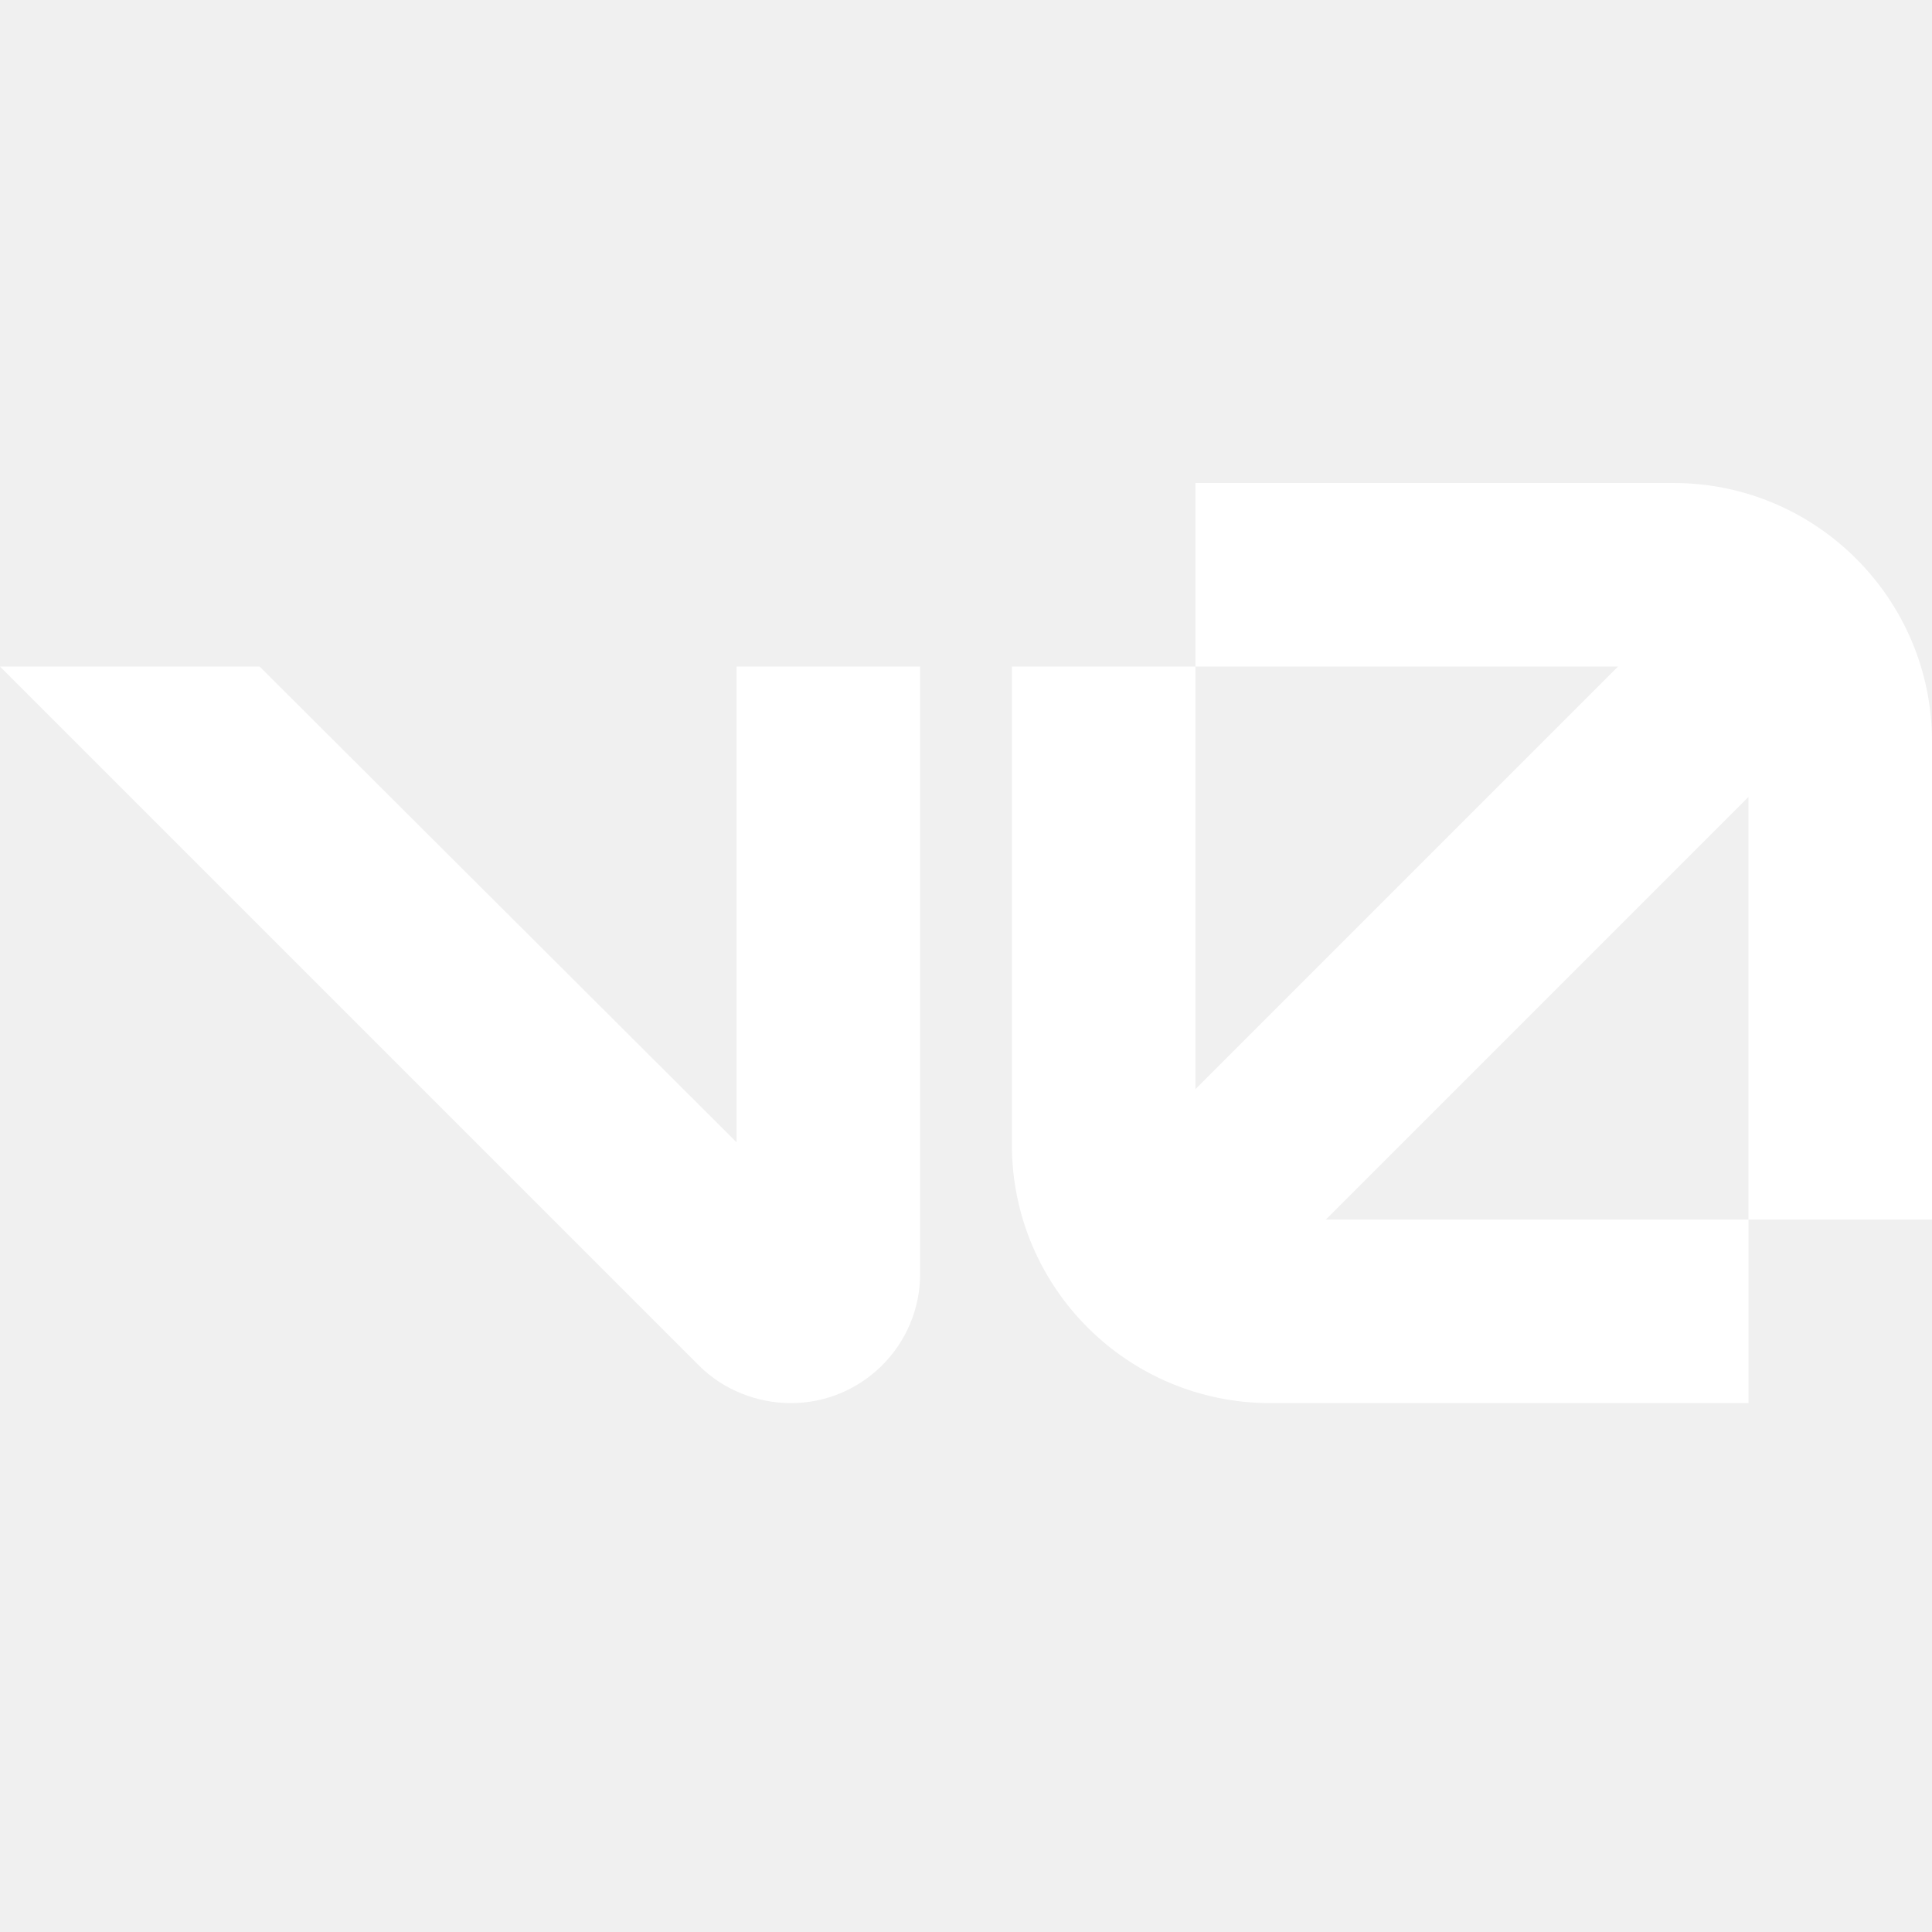
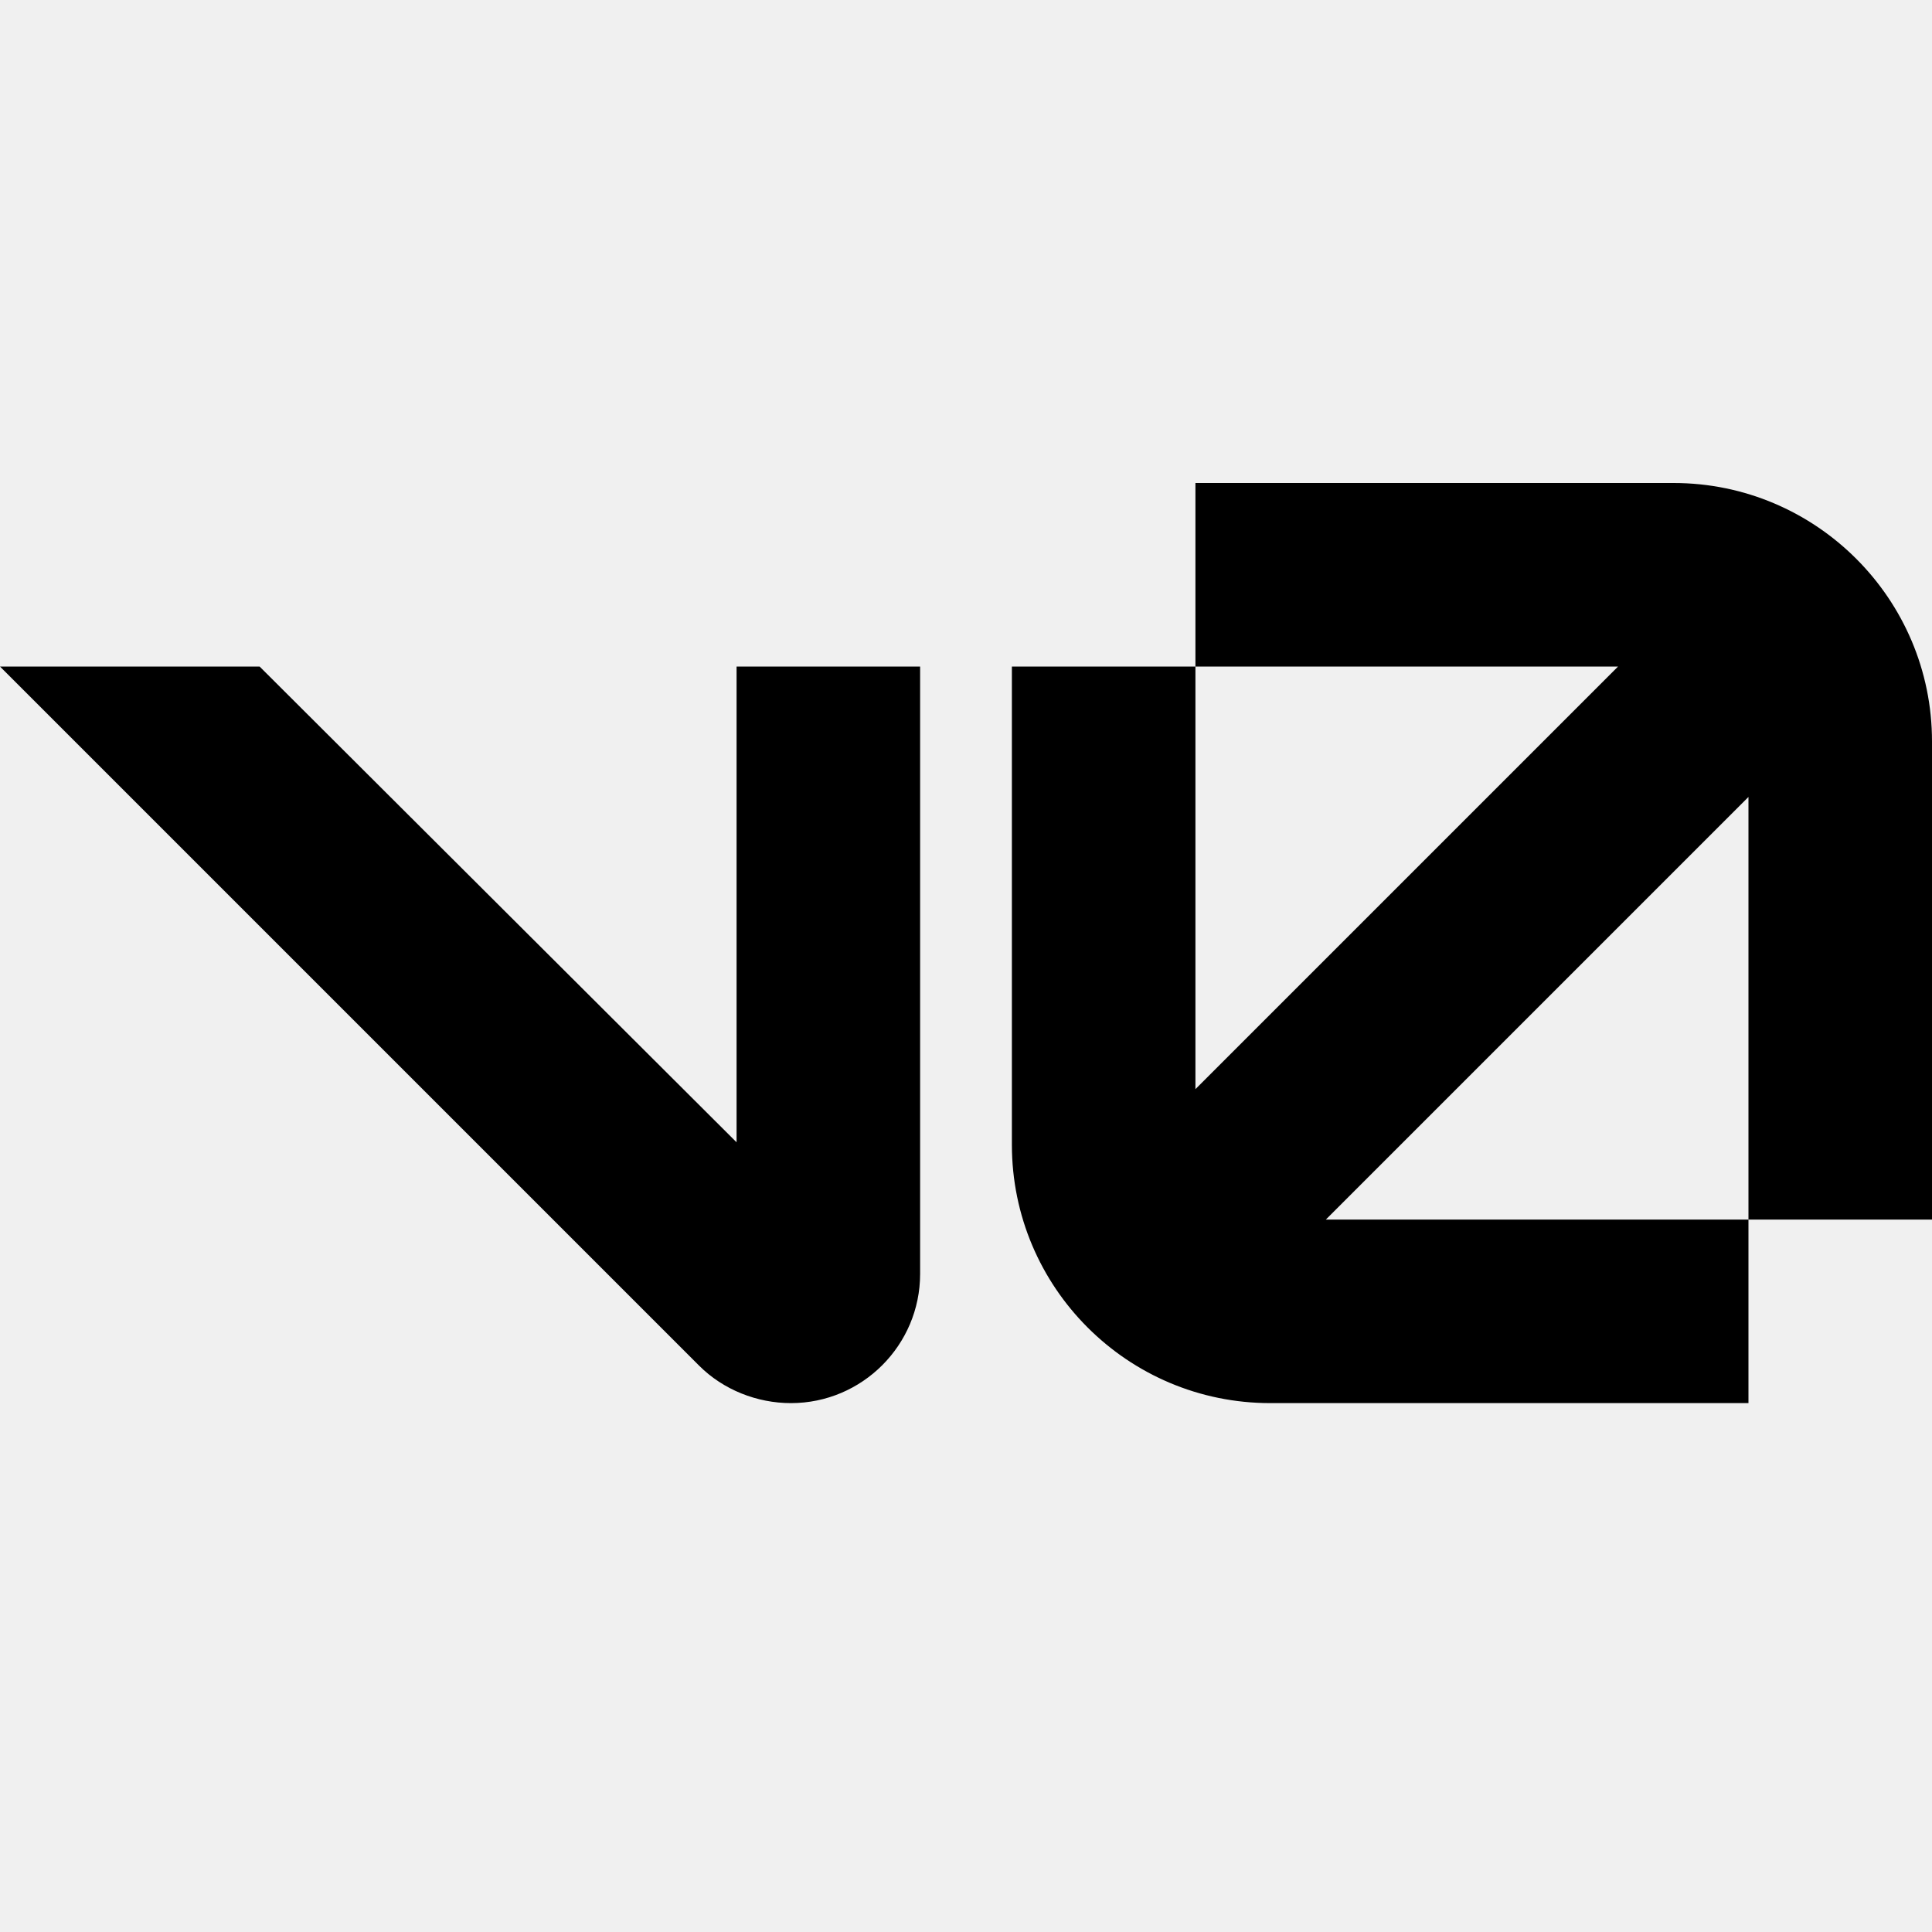
<svg xmlns="http://www.w3.org/2000/svg" width="16" height="16" fill="none" viewBox="0 0 16 16">
-   <path fill="white" d="M6.1 9.46V5.52h1.52v5.03c0 .59-.48 1.07-1.07 1.07-.28 0-.56-.11-.76-.31L0 5.52h2.15zM16 10.1h-1.52V6.6l-3.5 3.5h3.5v1.52h-3.96a2.14 2.14 0 0 1-2.14-2.14V5.52H9.9v3.5l3.5-3.5H9.9V4h3.96C15.04 4 16 4.96 16 6.14z" />
+   <path fill="#000000" d="M6.1 9.46V5.52h1.52v5.03c0 .59-.48 1.07-1.07 1.07-.28 0-.56-.11-.76-.31L0 5.52h2.15zM16 10.1h-1.52V6.6l-3.5 3.5h3.5v1.52h-3.96a2.14 2.14 0 0 1-2.14-2.14V5.52H9.9v3.5l3.5-3.5H9.9V4h3.96C15.04 4 16 4.96 16 6.14z" />
</svg>
